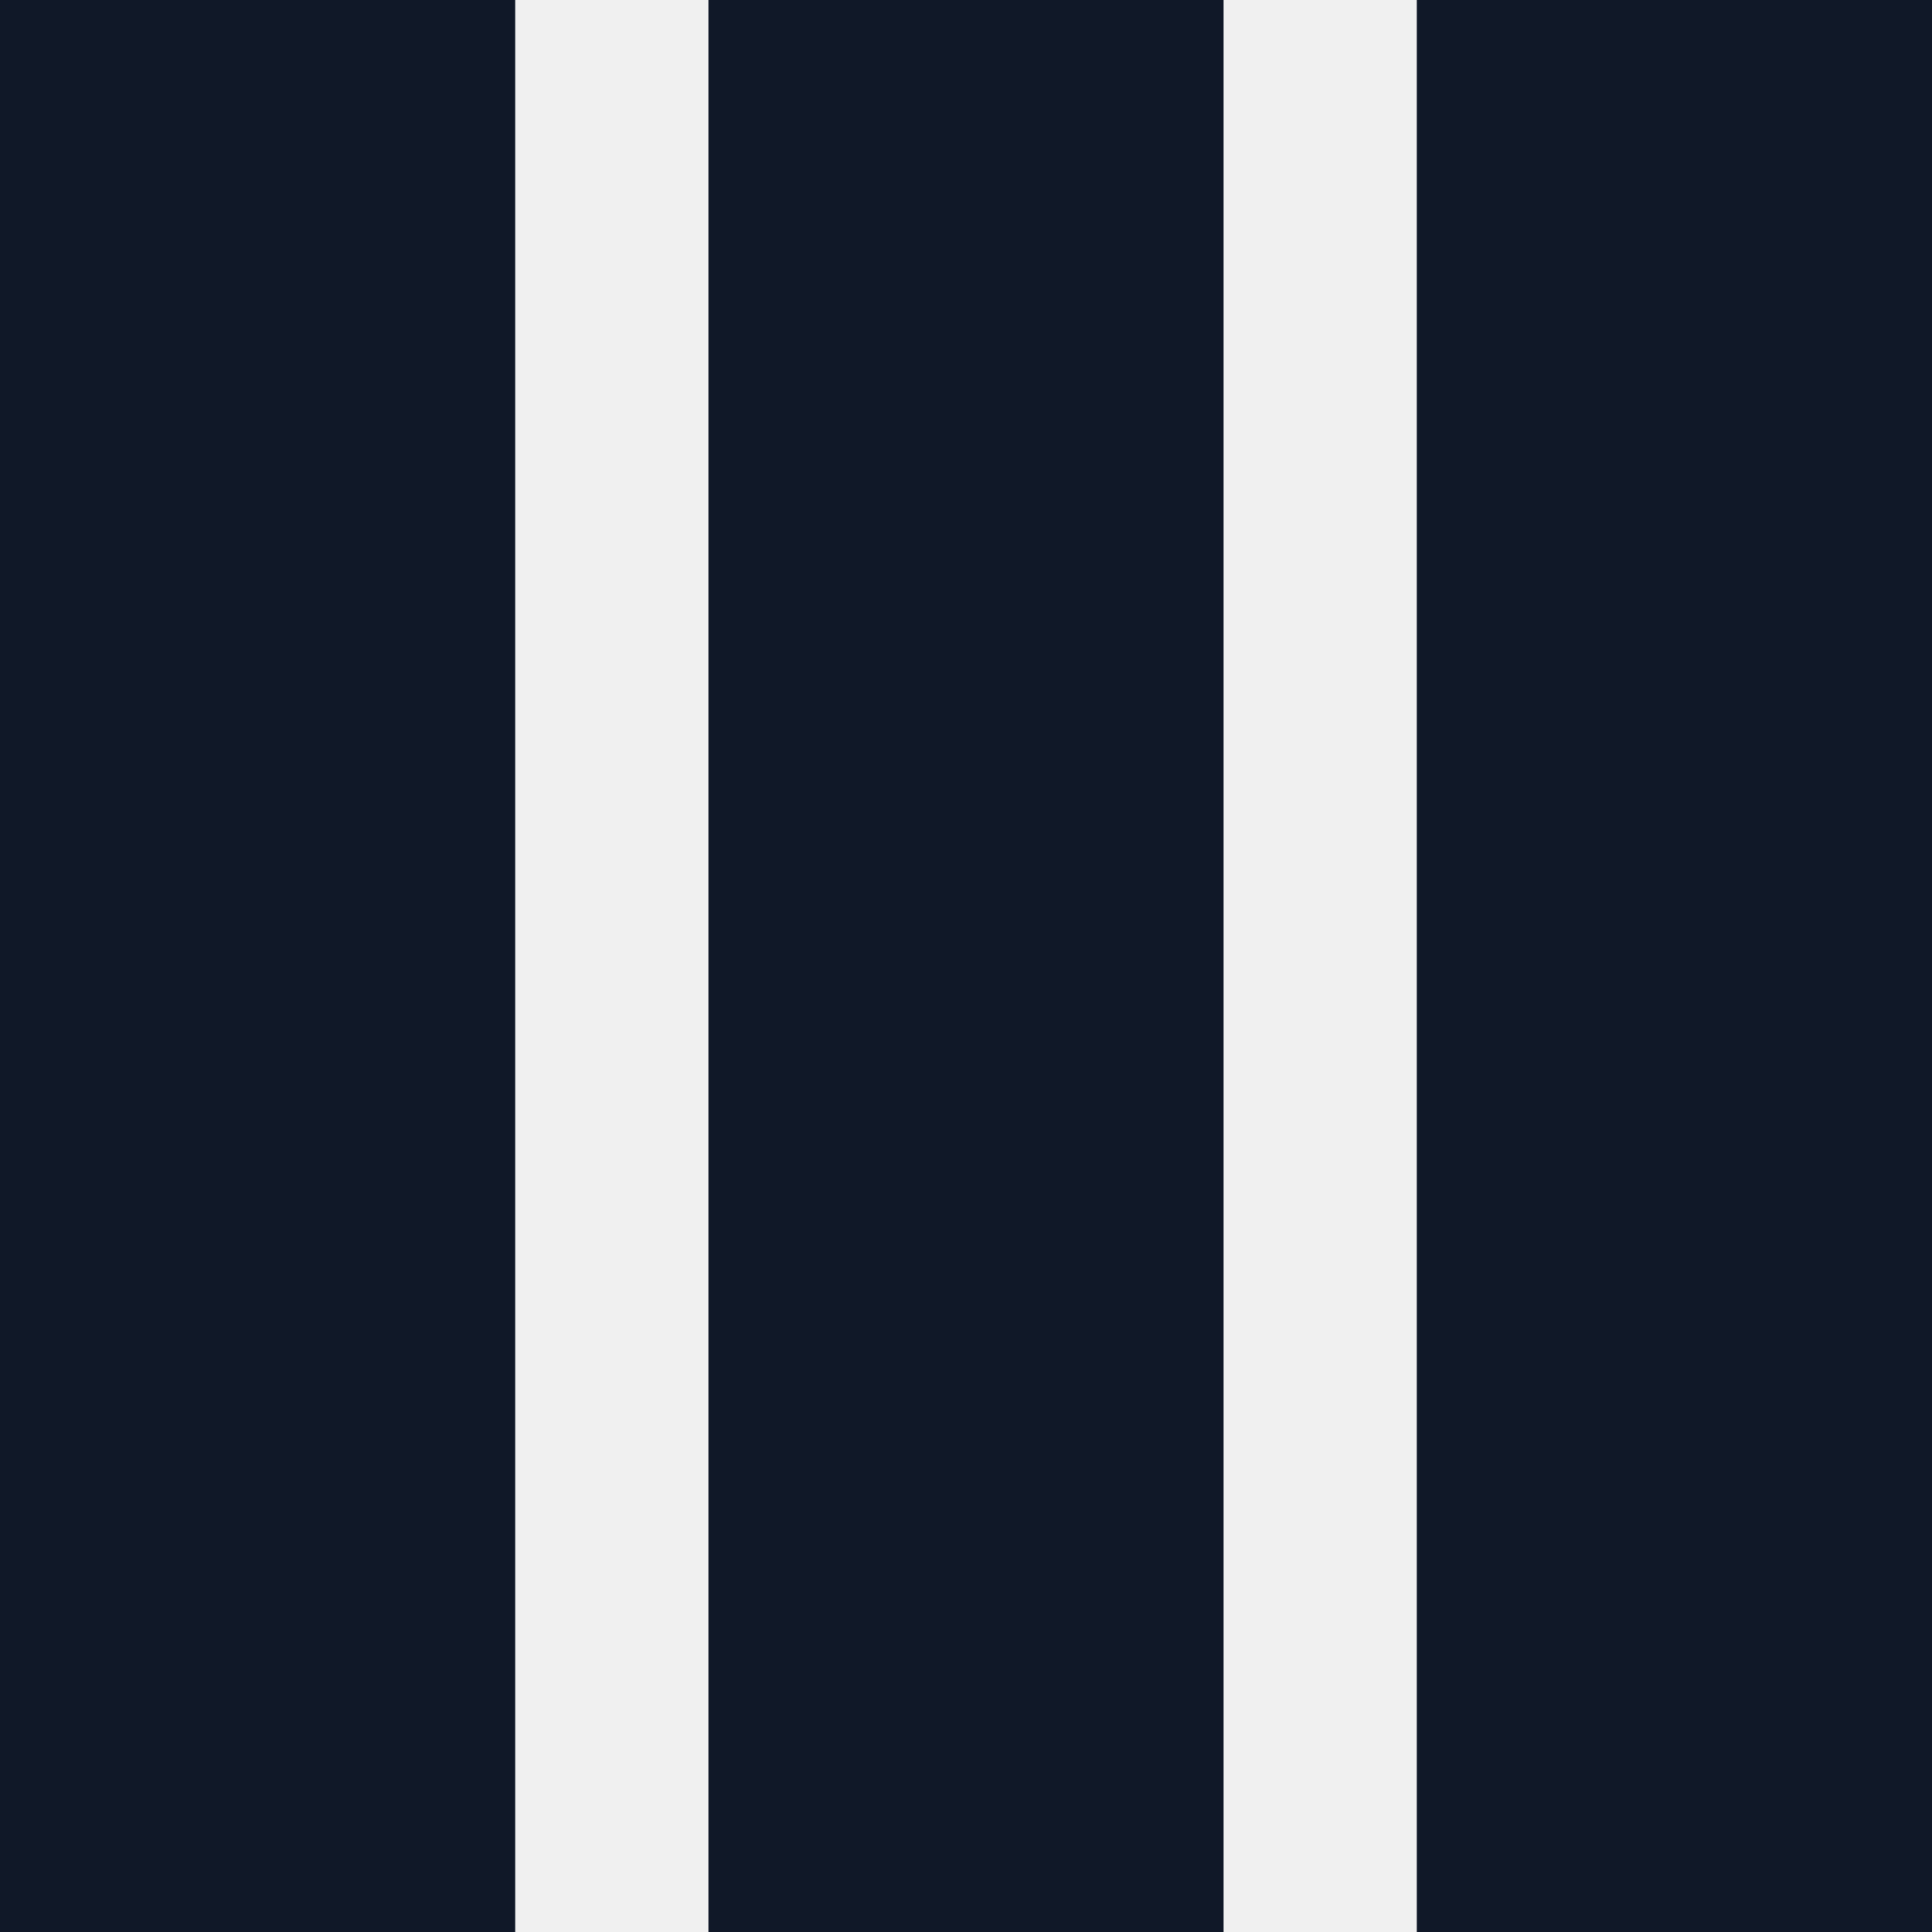
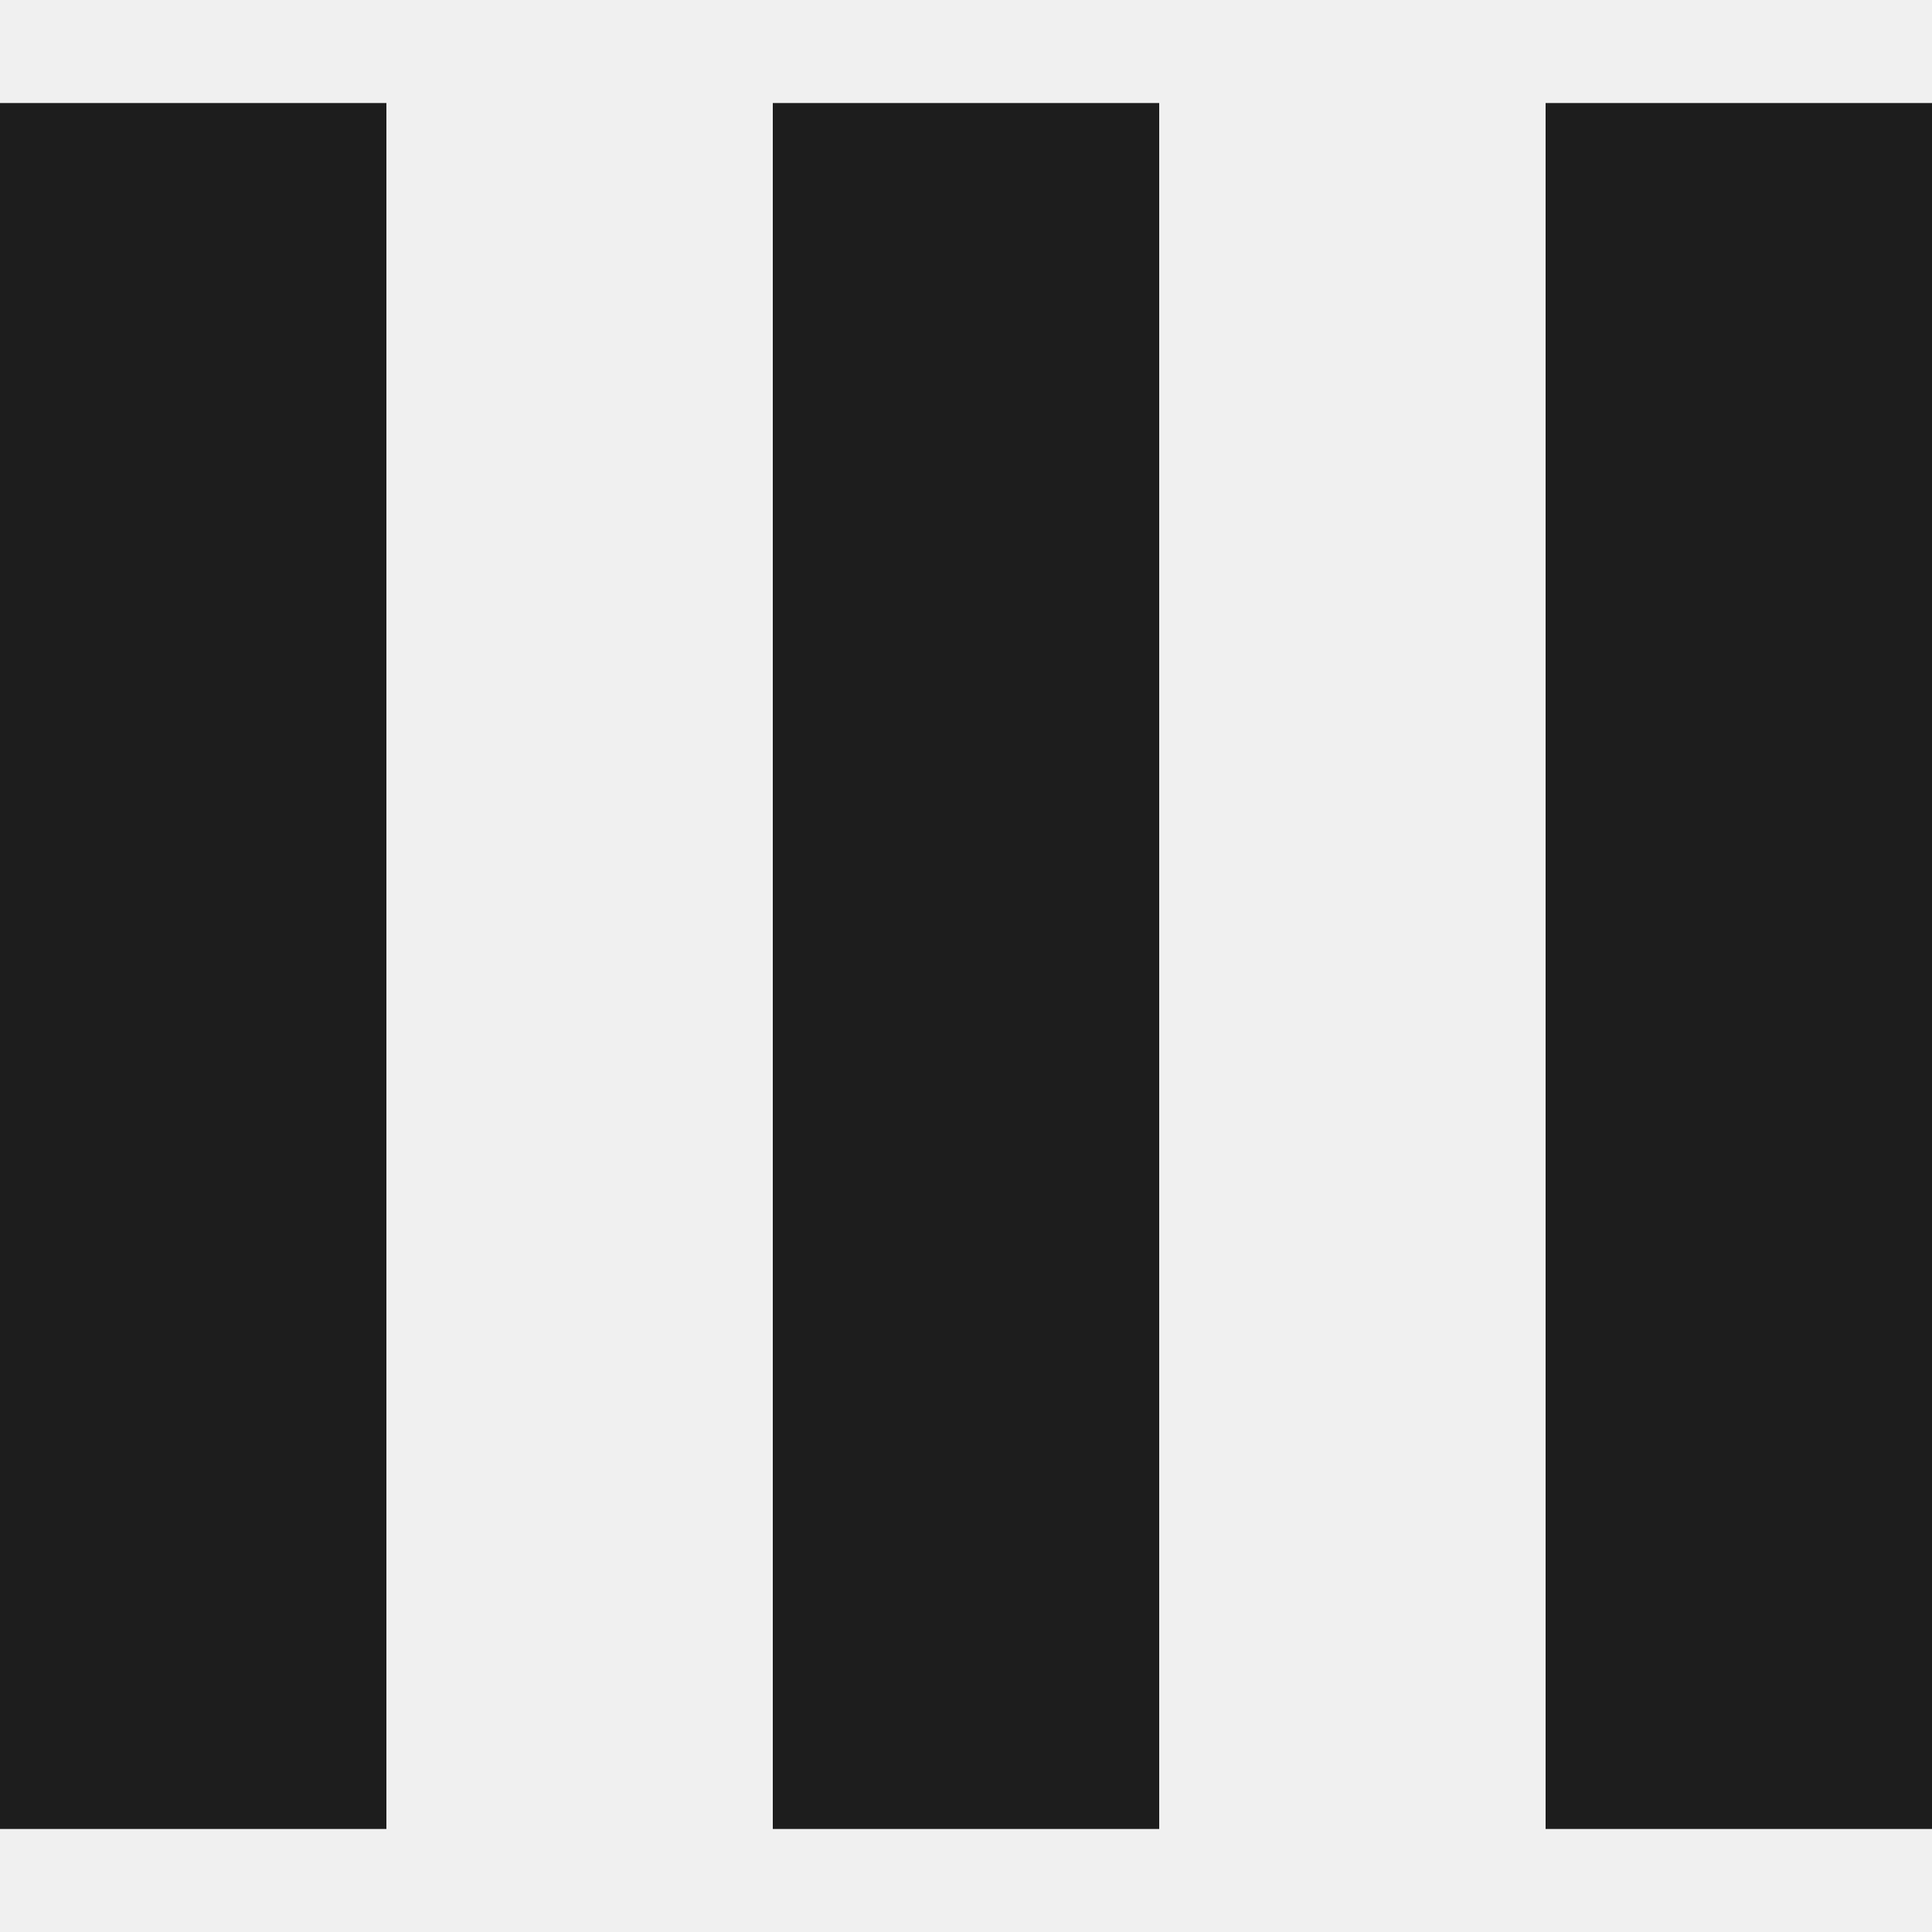
<svg xmlns="http://www.w3.org/2000/svg" width="300" height="300" viewBox="0 0 300 300" fill="none">
-   <g clip-path="url(#clip0_11578_1625)">
-     <rect width="80" height="300" fill="#101828" />
-     <rect width="80" height="300" transform="translate(110)" fill="#101828" />
-     <rect width="80" height="300" transform="translate(220)" fill="#101828" />
-   </g>
-   <defs>
-     <clipPath id="clip0_11578_1625">
-       <rect width="300" height="300" fill="white" />
-     </clipPath>
-   </defs>
+   <rect width="60" height="268" transform="translate(0 16)" fill="#1D1D1D" />
+   <rect width="60" height="268" transform="translate(120 16)" fill="#1D1D1D" />
+   <rect width="60" height="268" transform="translate(240 16)" fill="#1D1D1D" />
</svg>
